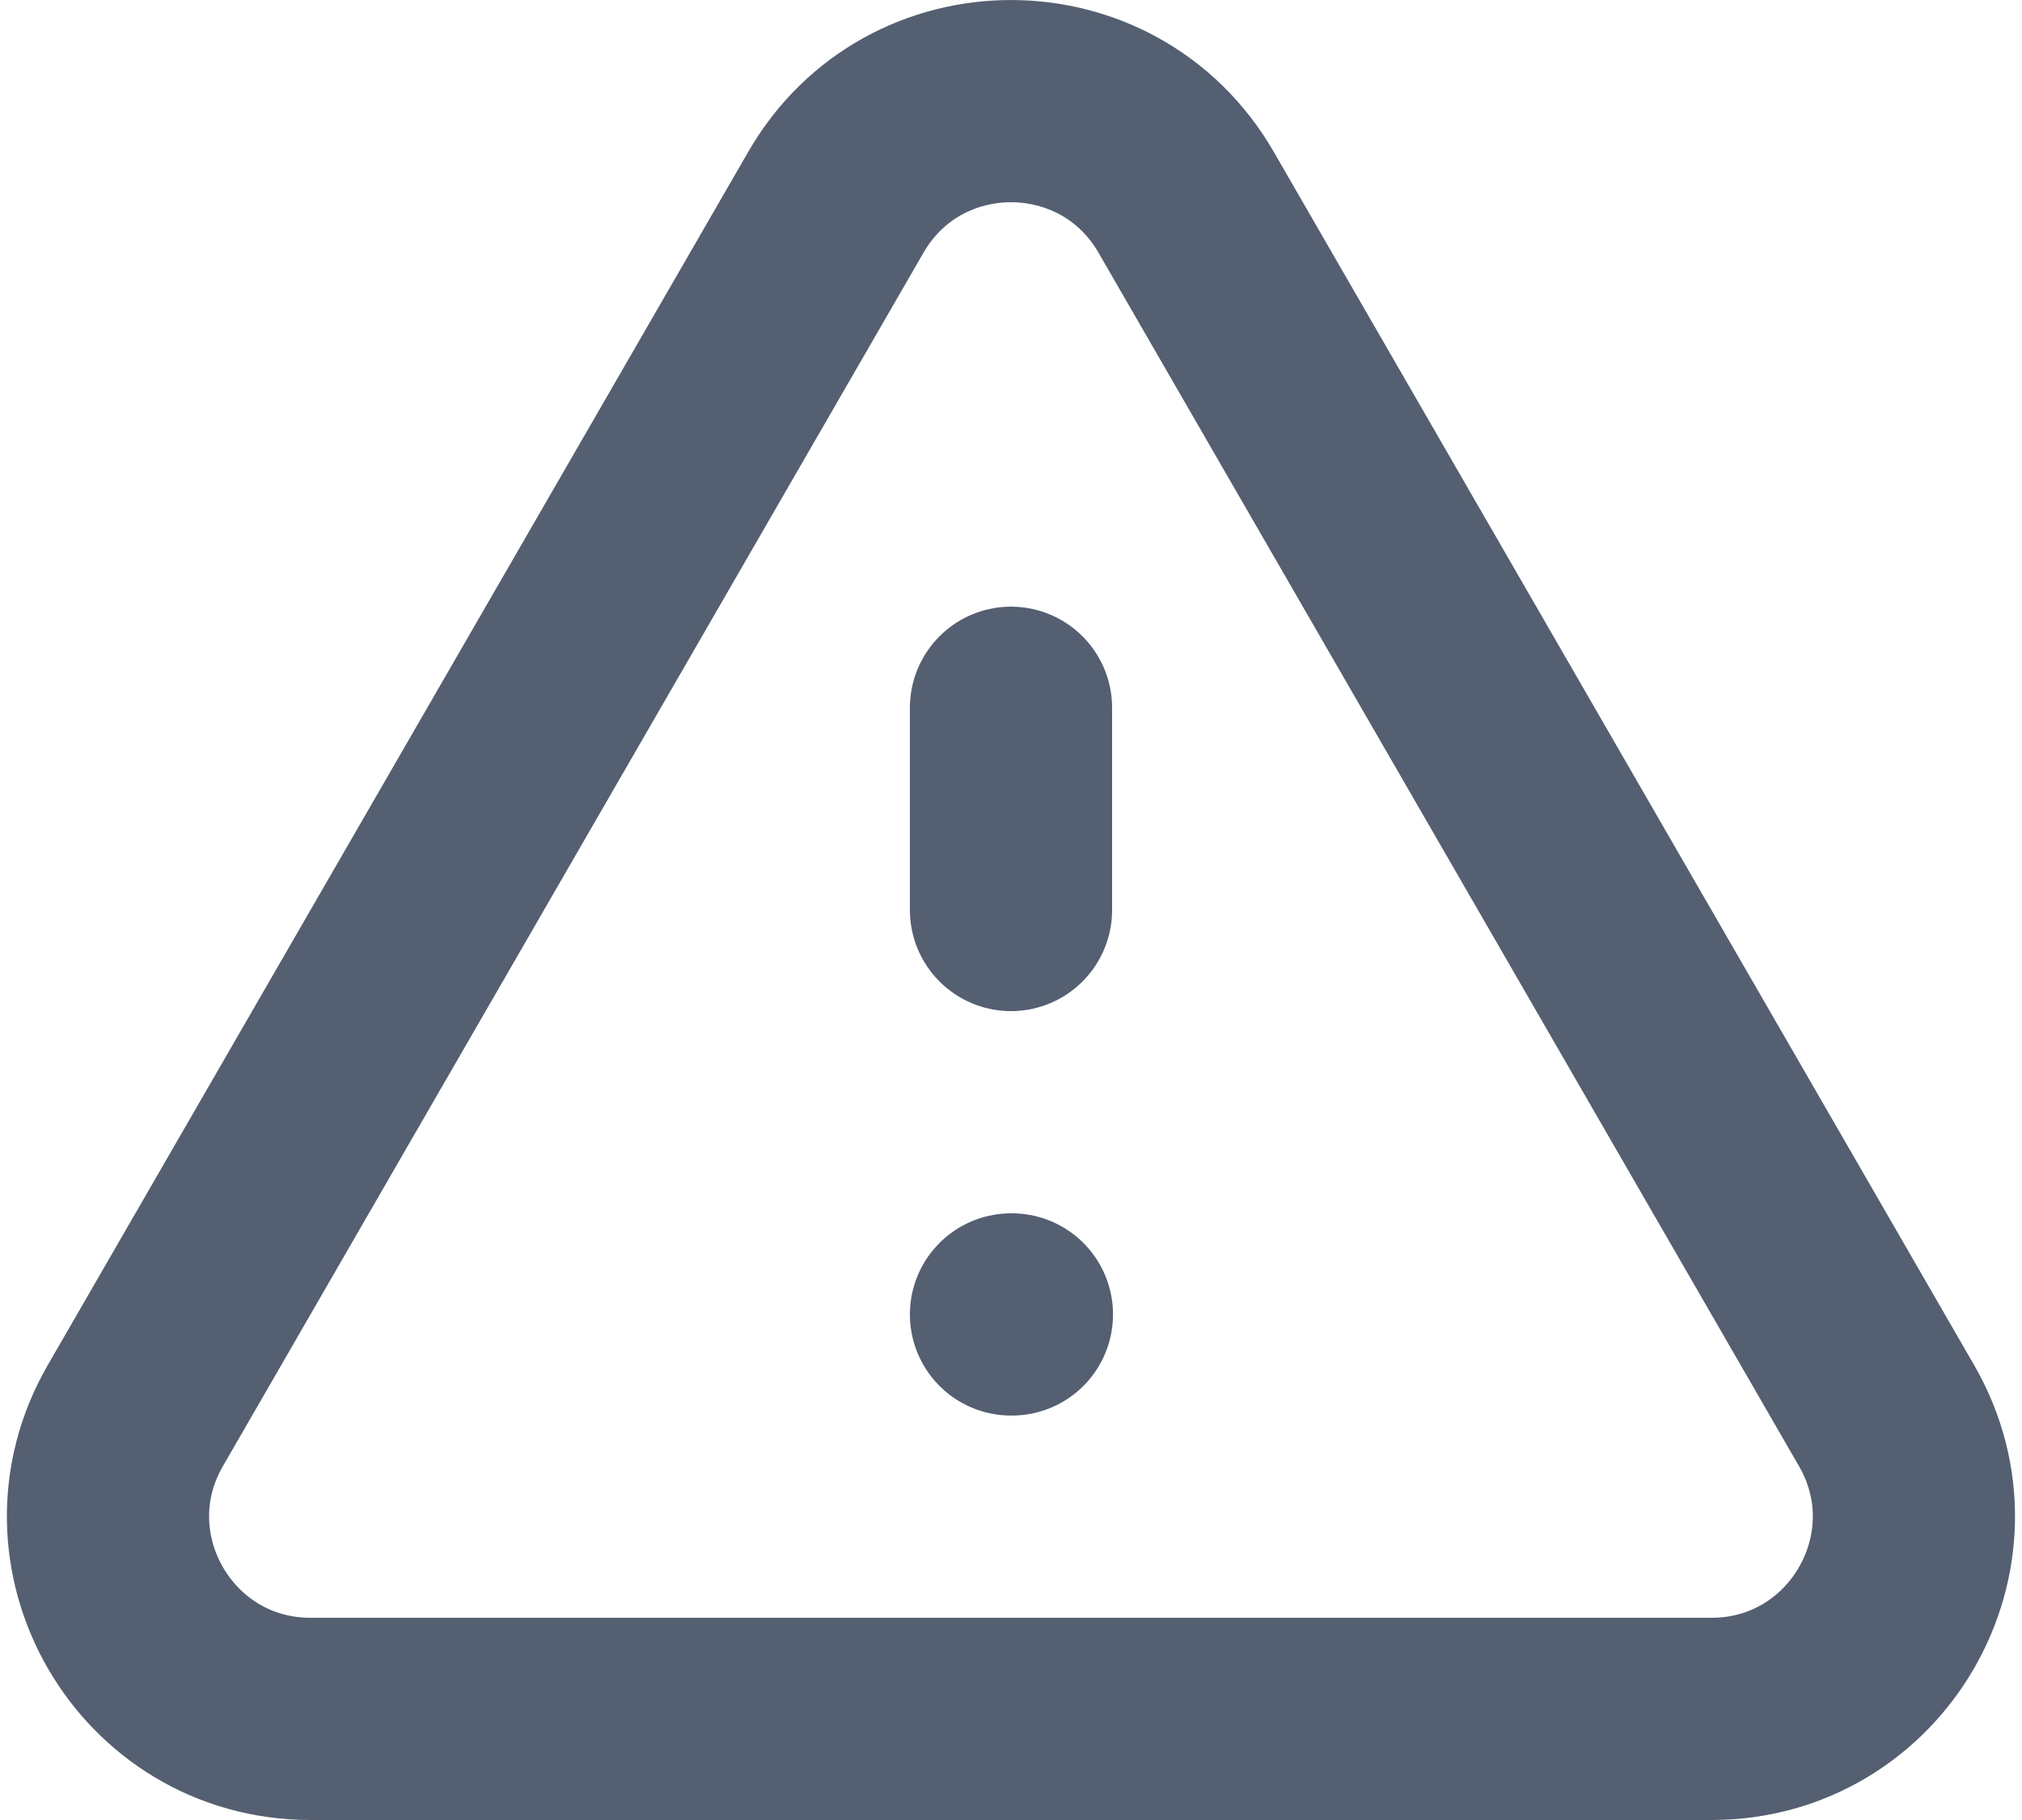
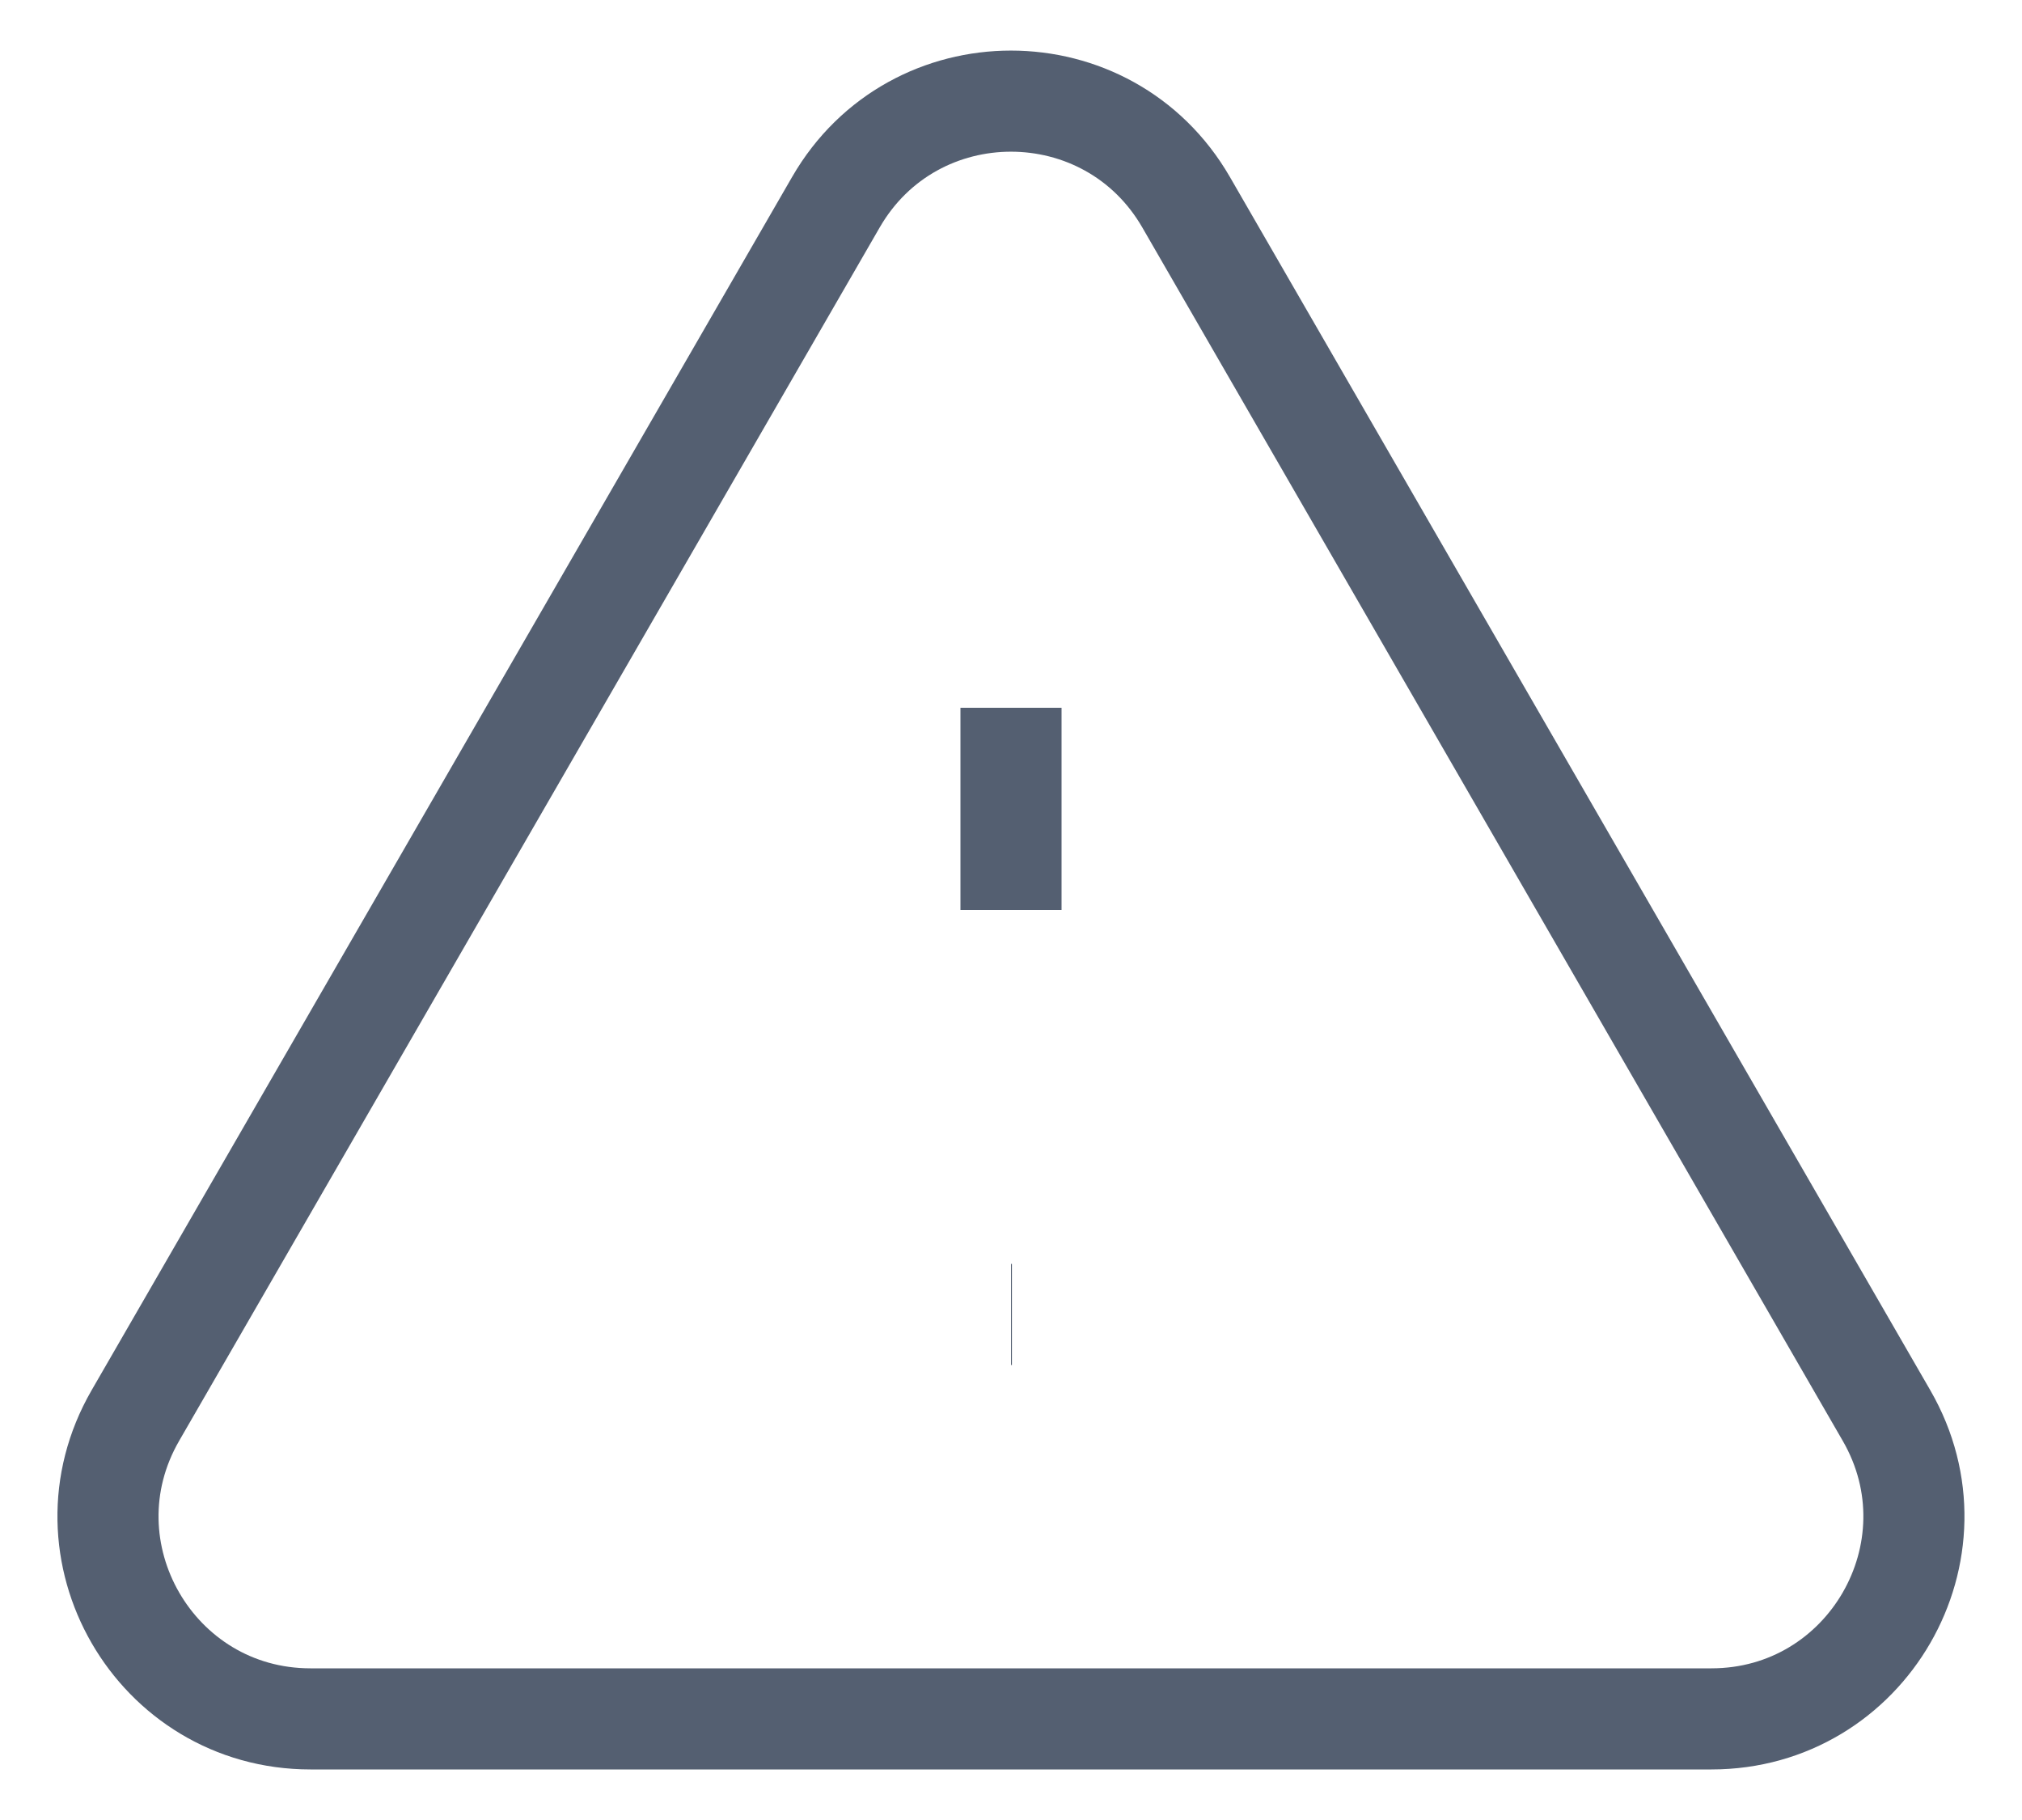
<svg xmlns="http://www.w3.org/2000/svg" width="20" height="18" viewBox="0 0 20 18" fill="none">
-   <path d="M10 7V9M10 13H10.009M3.071 17H16.928C18.467 17 19.43 15.333 18.66 14L11.732 2C10.962 0.667 9.037 0.667 8.268 2L1.339 14C0.569 15.333 1.532 17 3.071 17Z" stroke="#545F71" stroke-width="2" stroke-linecap="round" stroke-linejoin="round" />
+   <path d="M10 7V9M10 13H10.009M3.071 17H16.928C18.467 17 19.43 15.333 18.66 14L11.732 2C10.962 0.667 9.037 0.667 8.268 2L1.339 14C0.569 15.333 1.532 17 3.071 17Z" stroke="#545F71" strokeWidth="2" strokeLinecap="round" strokeLinejoin="round" />
</svg>
